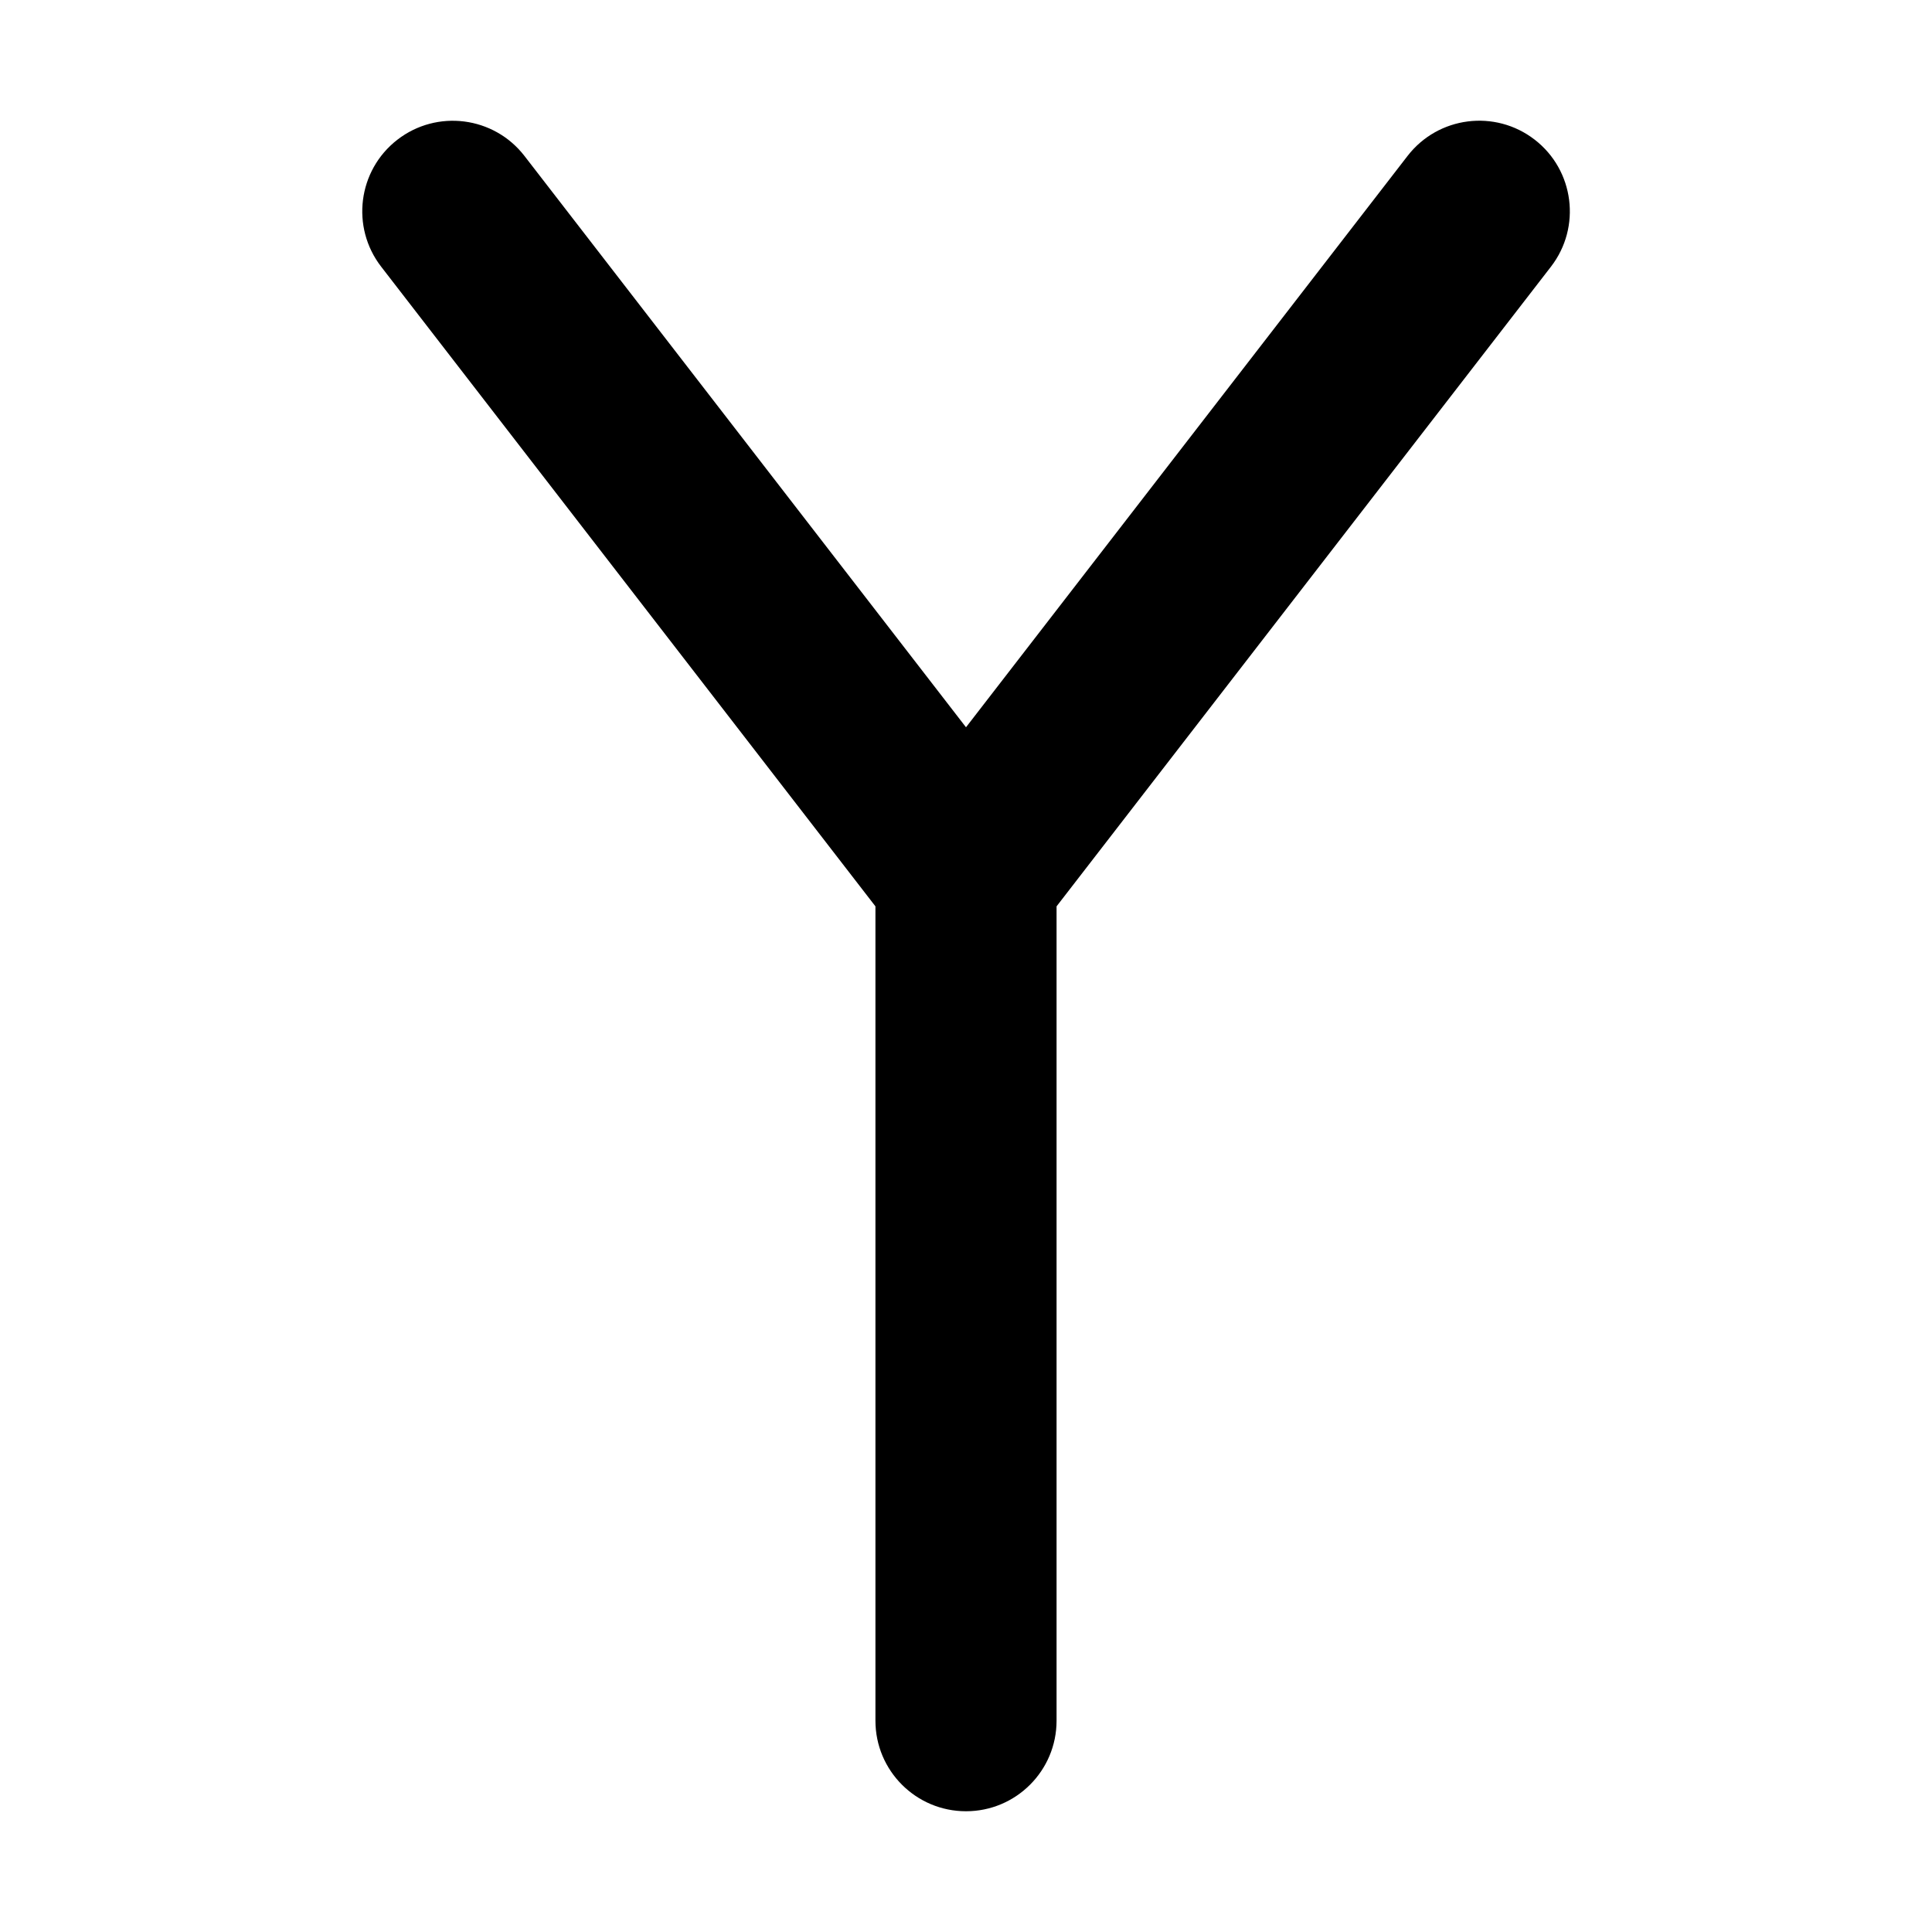
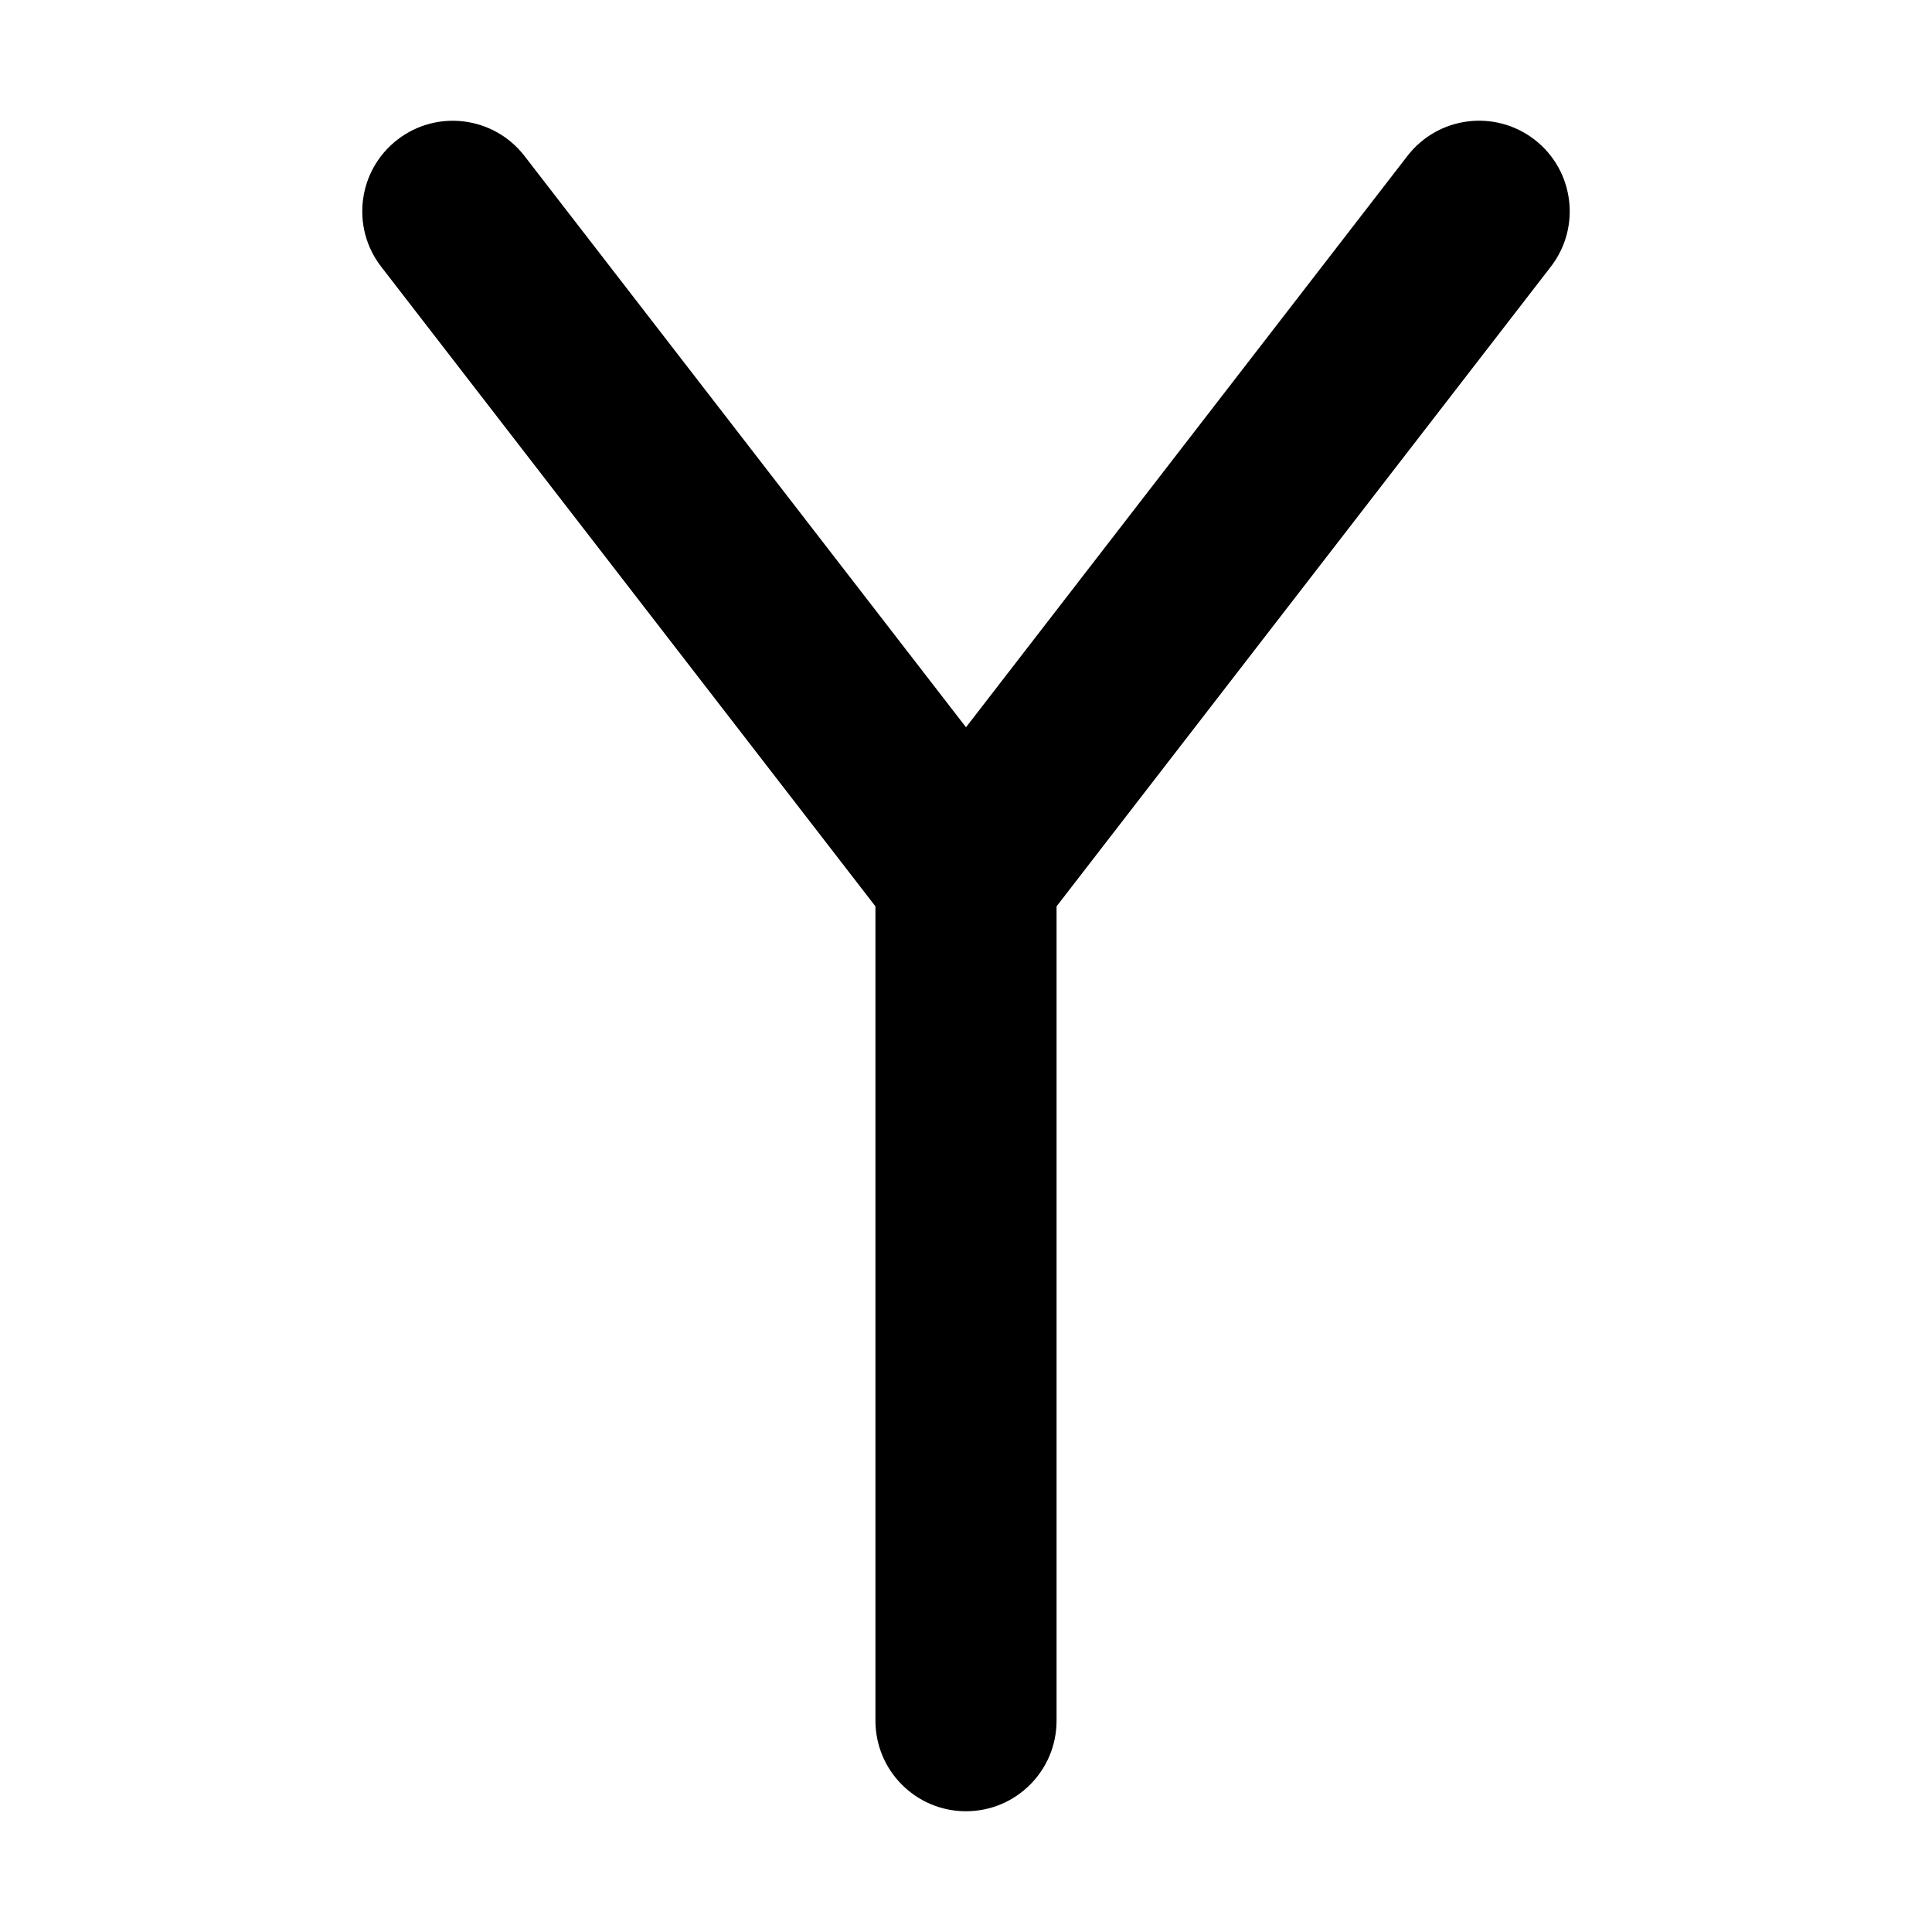
<svg xmlns="http://www.w3.org/2000/svg" fill="currentColor" class="ai" viewBox="0 0 16 16">
-   <path d="M3.291 1.157a.75.75 0 0 1 1.052.134L8 6.023l3.657-4.732a.75.75 0 1 1 1.187.918L8.75 7.506v6.744a.75.75 0 0 1-1.5 0V7.506L3.157 2.209a.75.75 0 0 1 .134-1.052" />
+   <path d="M3.291 1.157a.75.75 0 0 1 1.052.134L8 6.023l3.656-4.732a.75.75 0 0 1 1.187.918L8.75 7.506v6.744a.75.75 0 0 1-1.5 0V7.506L3.157 2.209a.75.75 0 0 1 .134-1.052" />
</svg>
